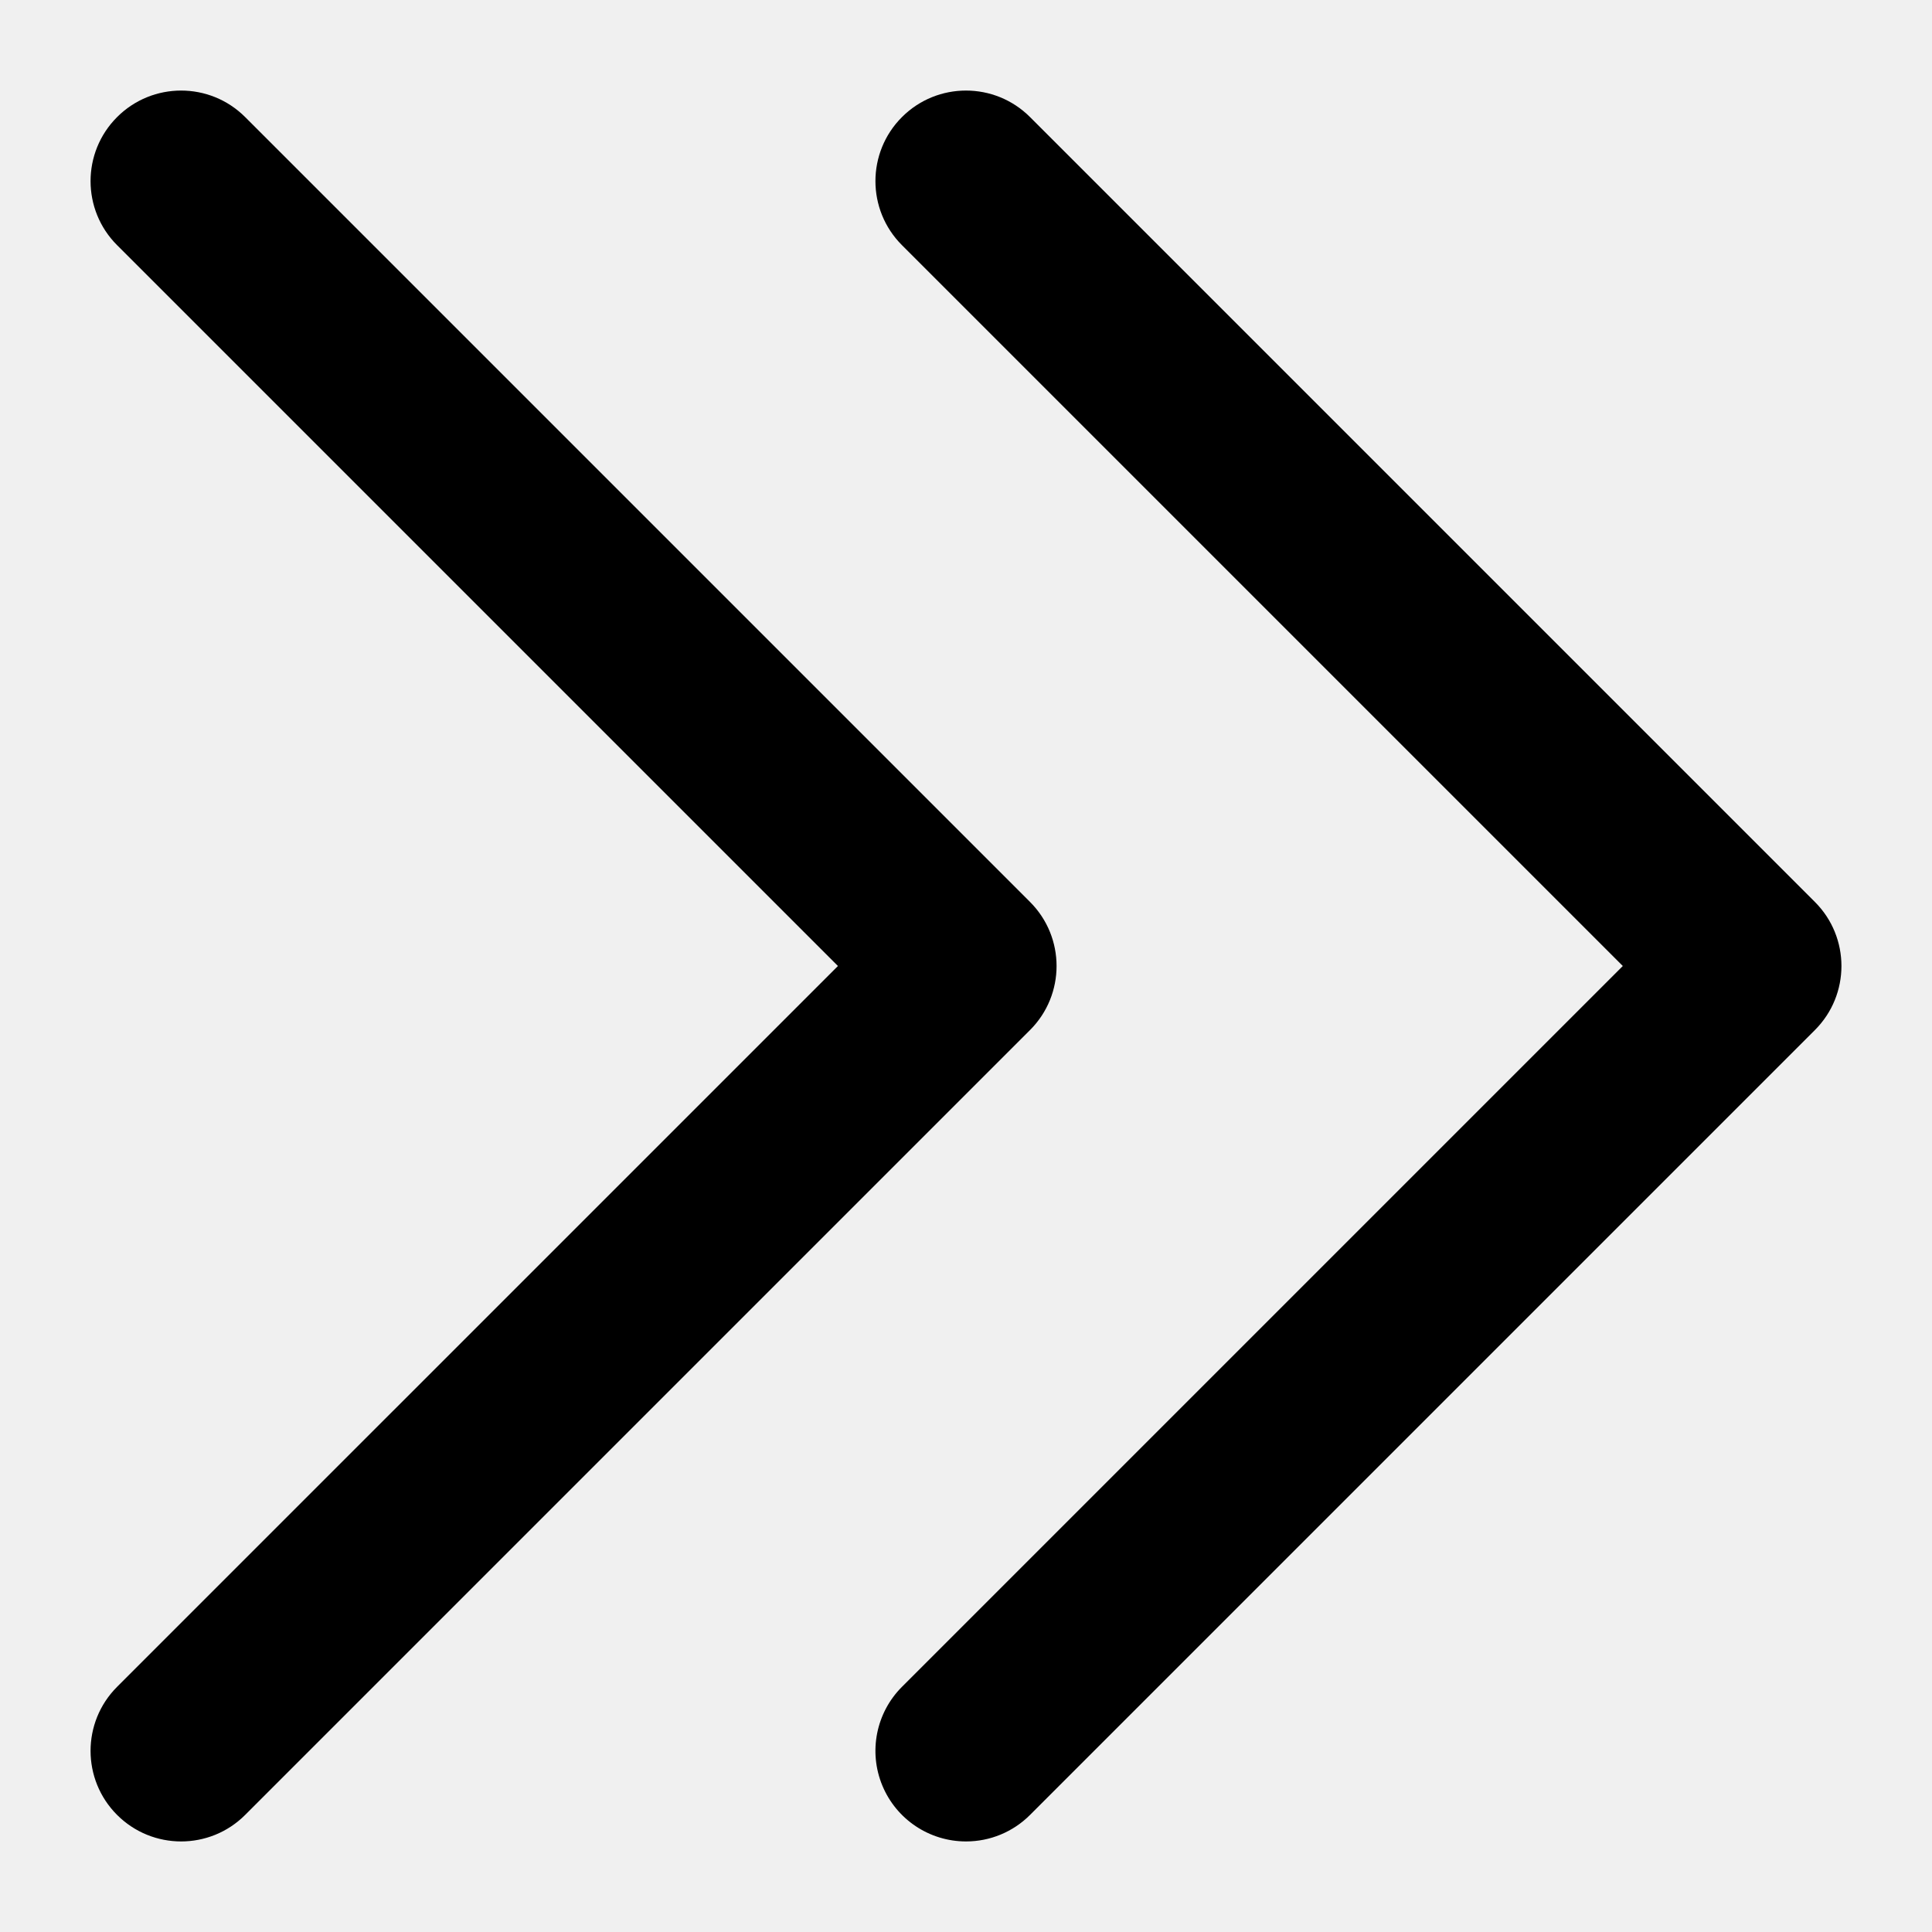
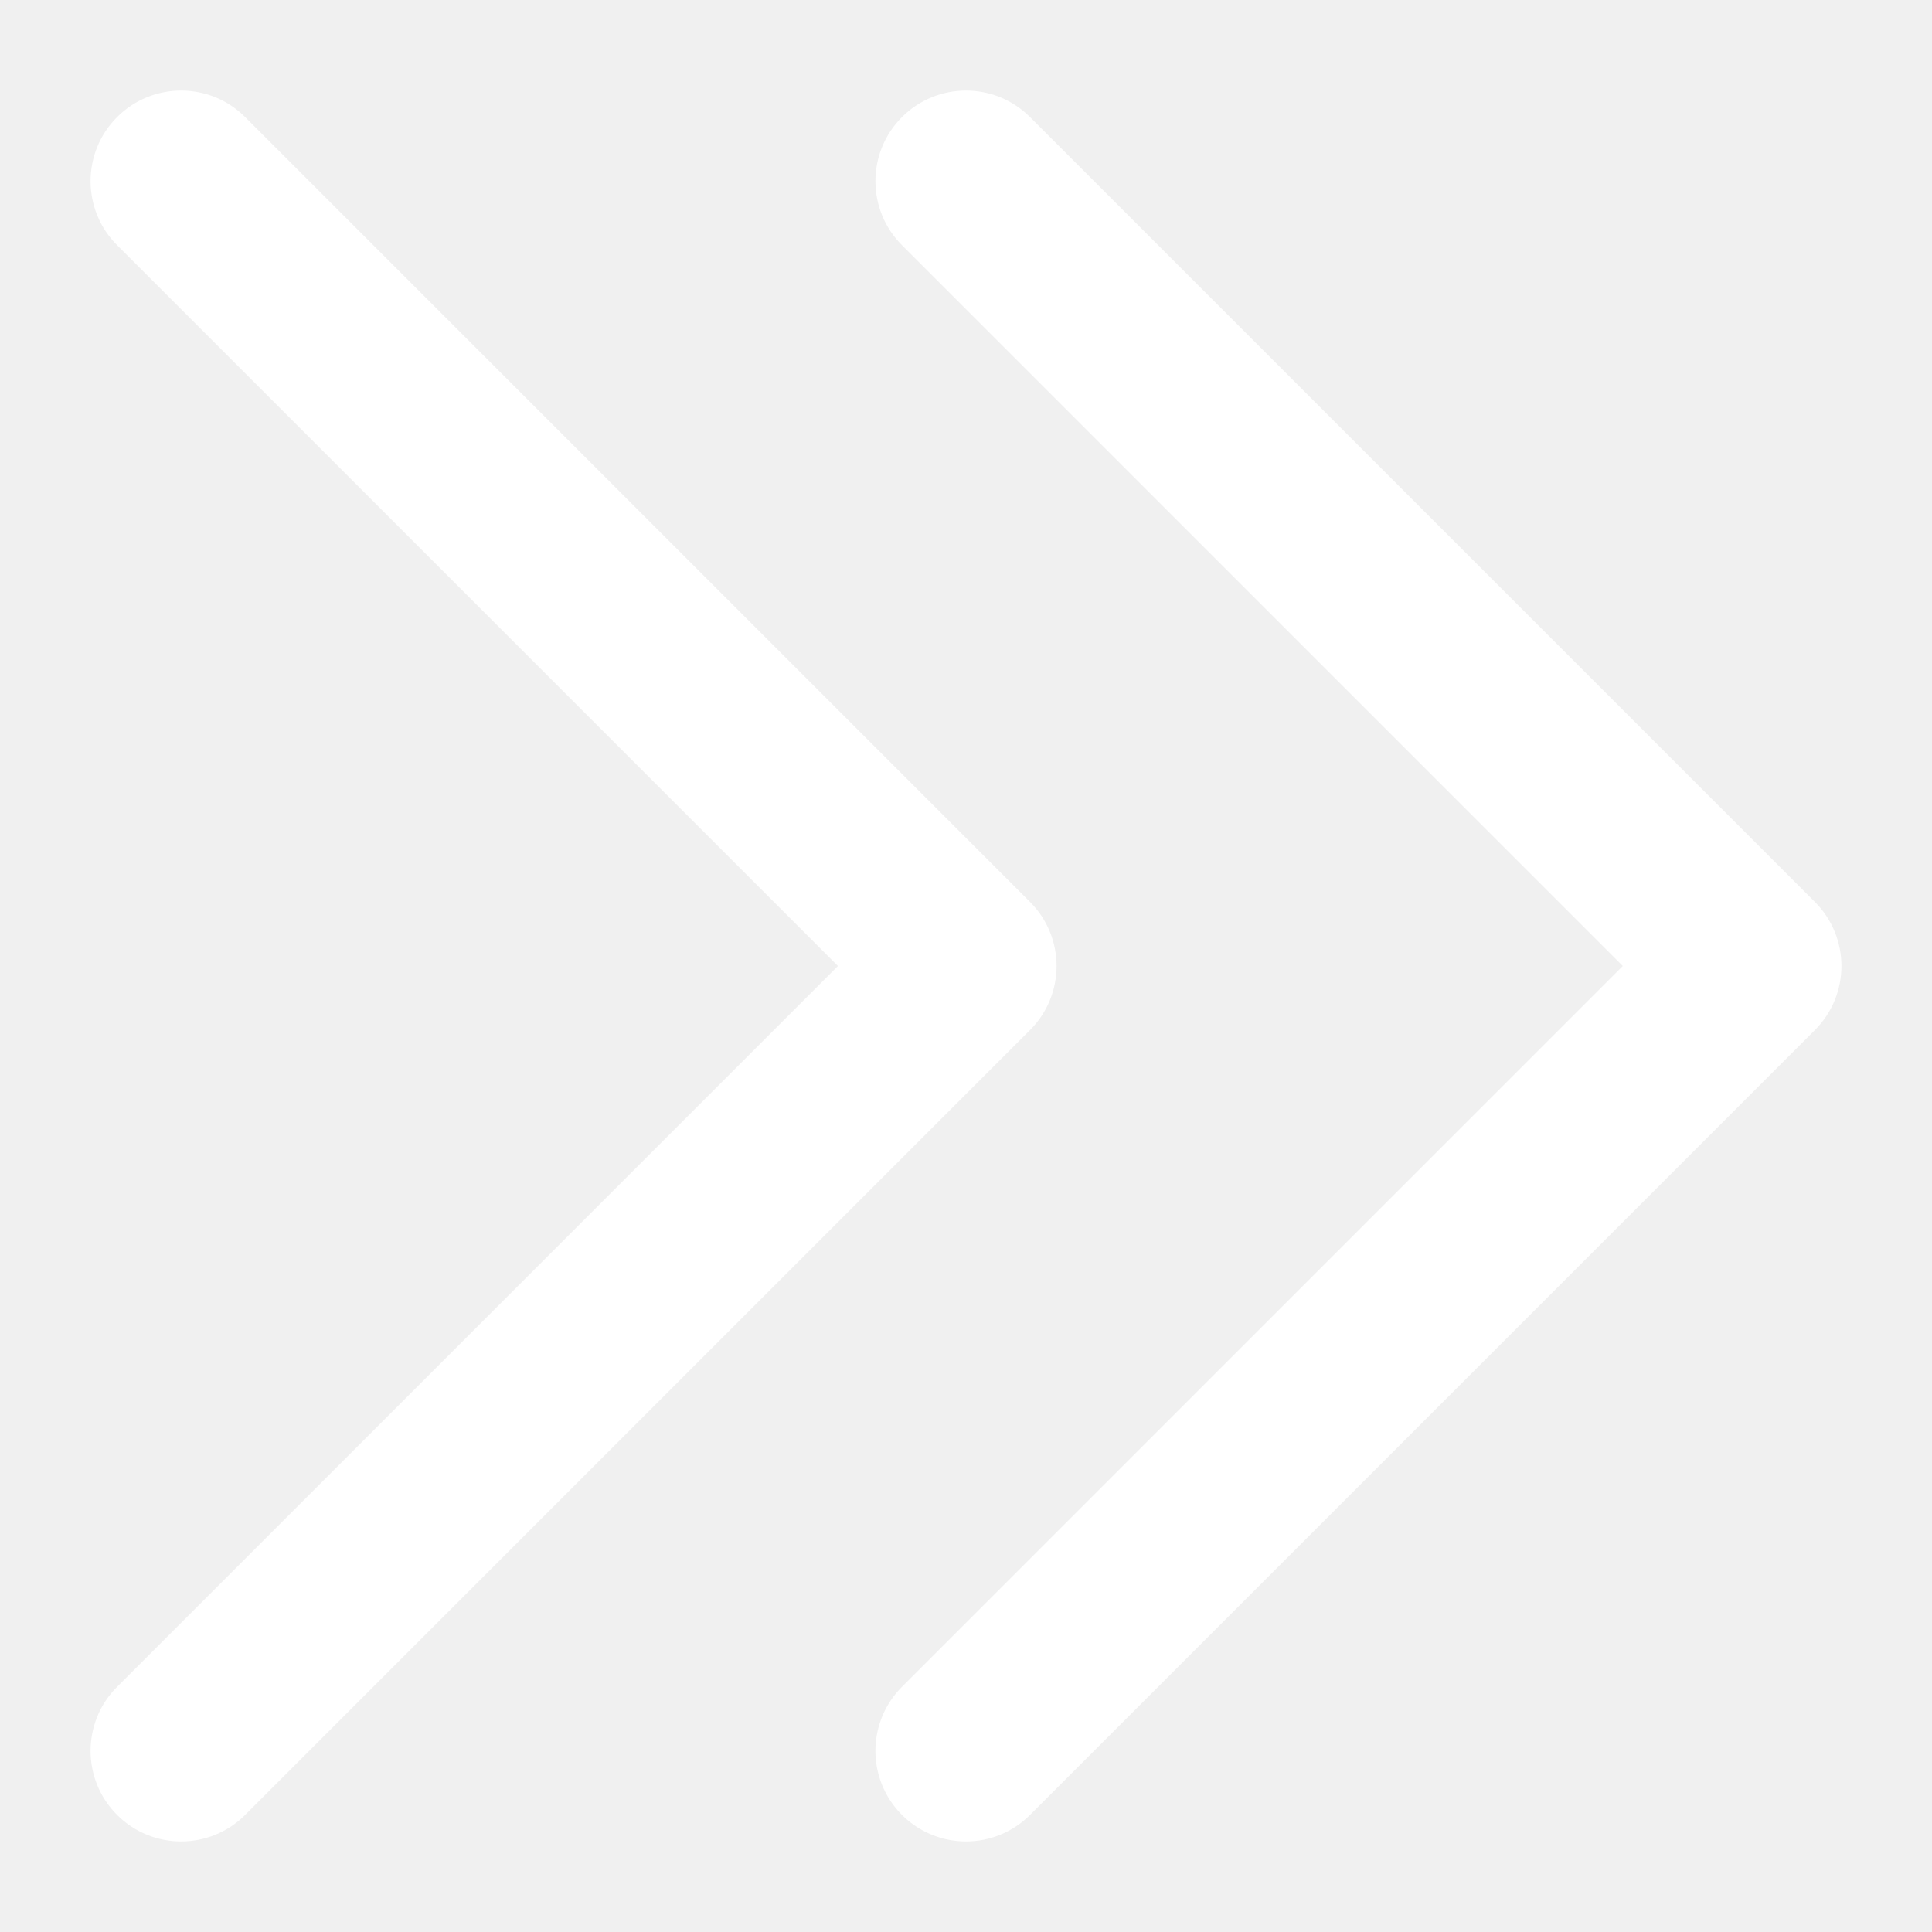
- <svg xmlns="http://www.w3.org/2000/svg" id="Solid" height="512" viewBox="0 0 512 512" width="512">
+ <svg xmlns="http://www.w3.org/2000/svg" id="Solid" height="512" viewBox="0 0 512 512" width="512" fill="#ffffff">
  <path d="m256 488a24 24 0 0 1 -16.971-40.971l191.03-191.029-191.03-191.029a24 24 0 0 1 33.942-33.942l208 208a24 24 0 0 1 0 33.942l-208 208a23.928 23.928 0 0 1 -16.971 7.029zm-191.029-7.029 208-208a24 24 0 0 0 0-33.942l-208-208a24 24 0 0 0 -33.942 33.942l191.03 191.029-191.03 191.029a24 24 0 0 0 33.942 33.942z" />
</svg>
